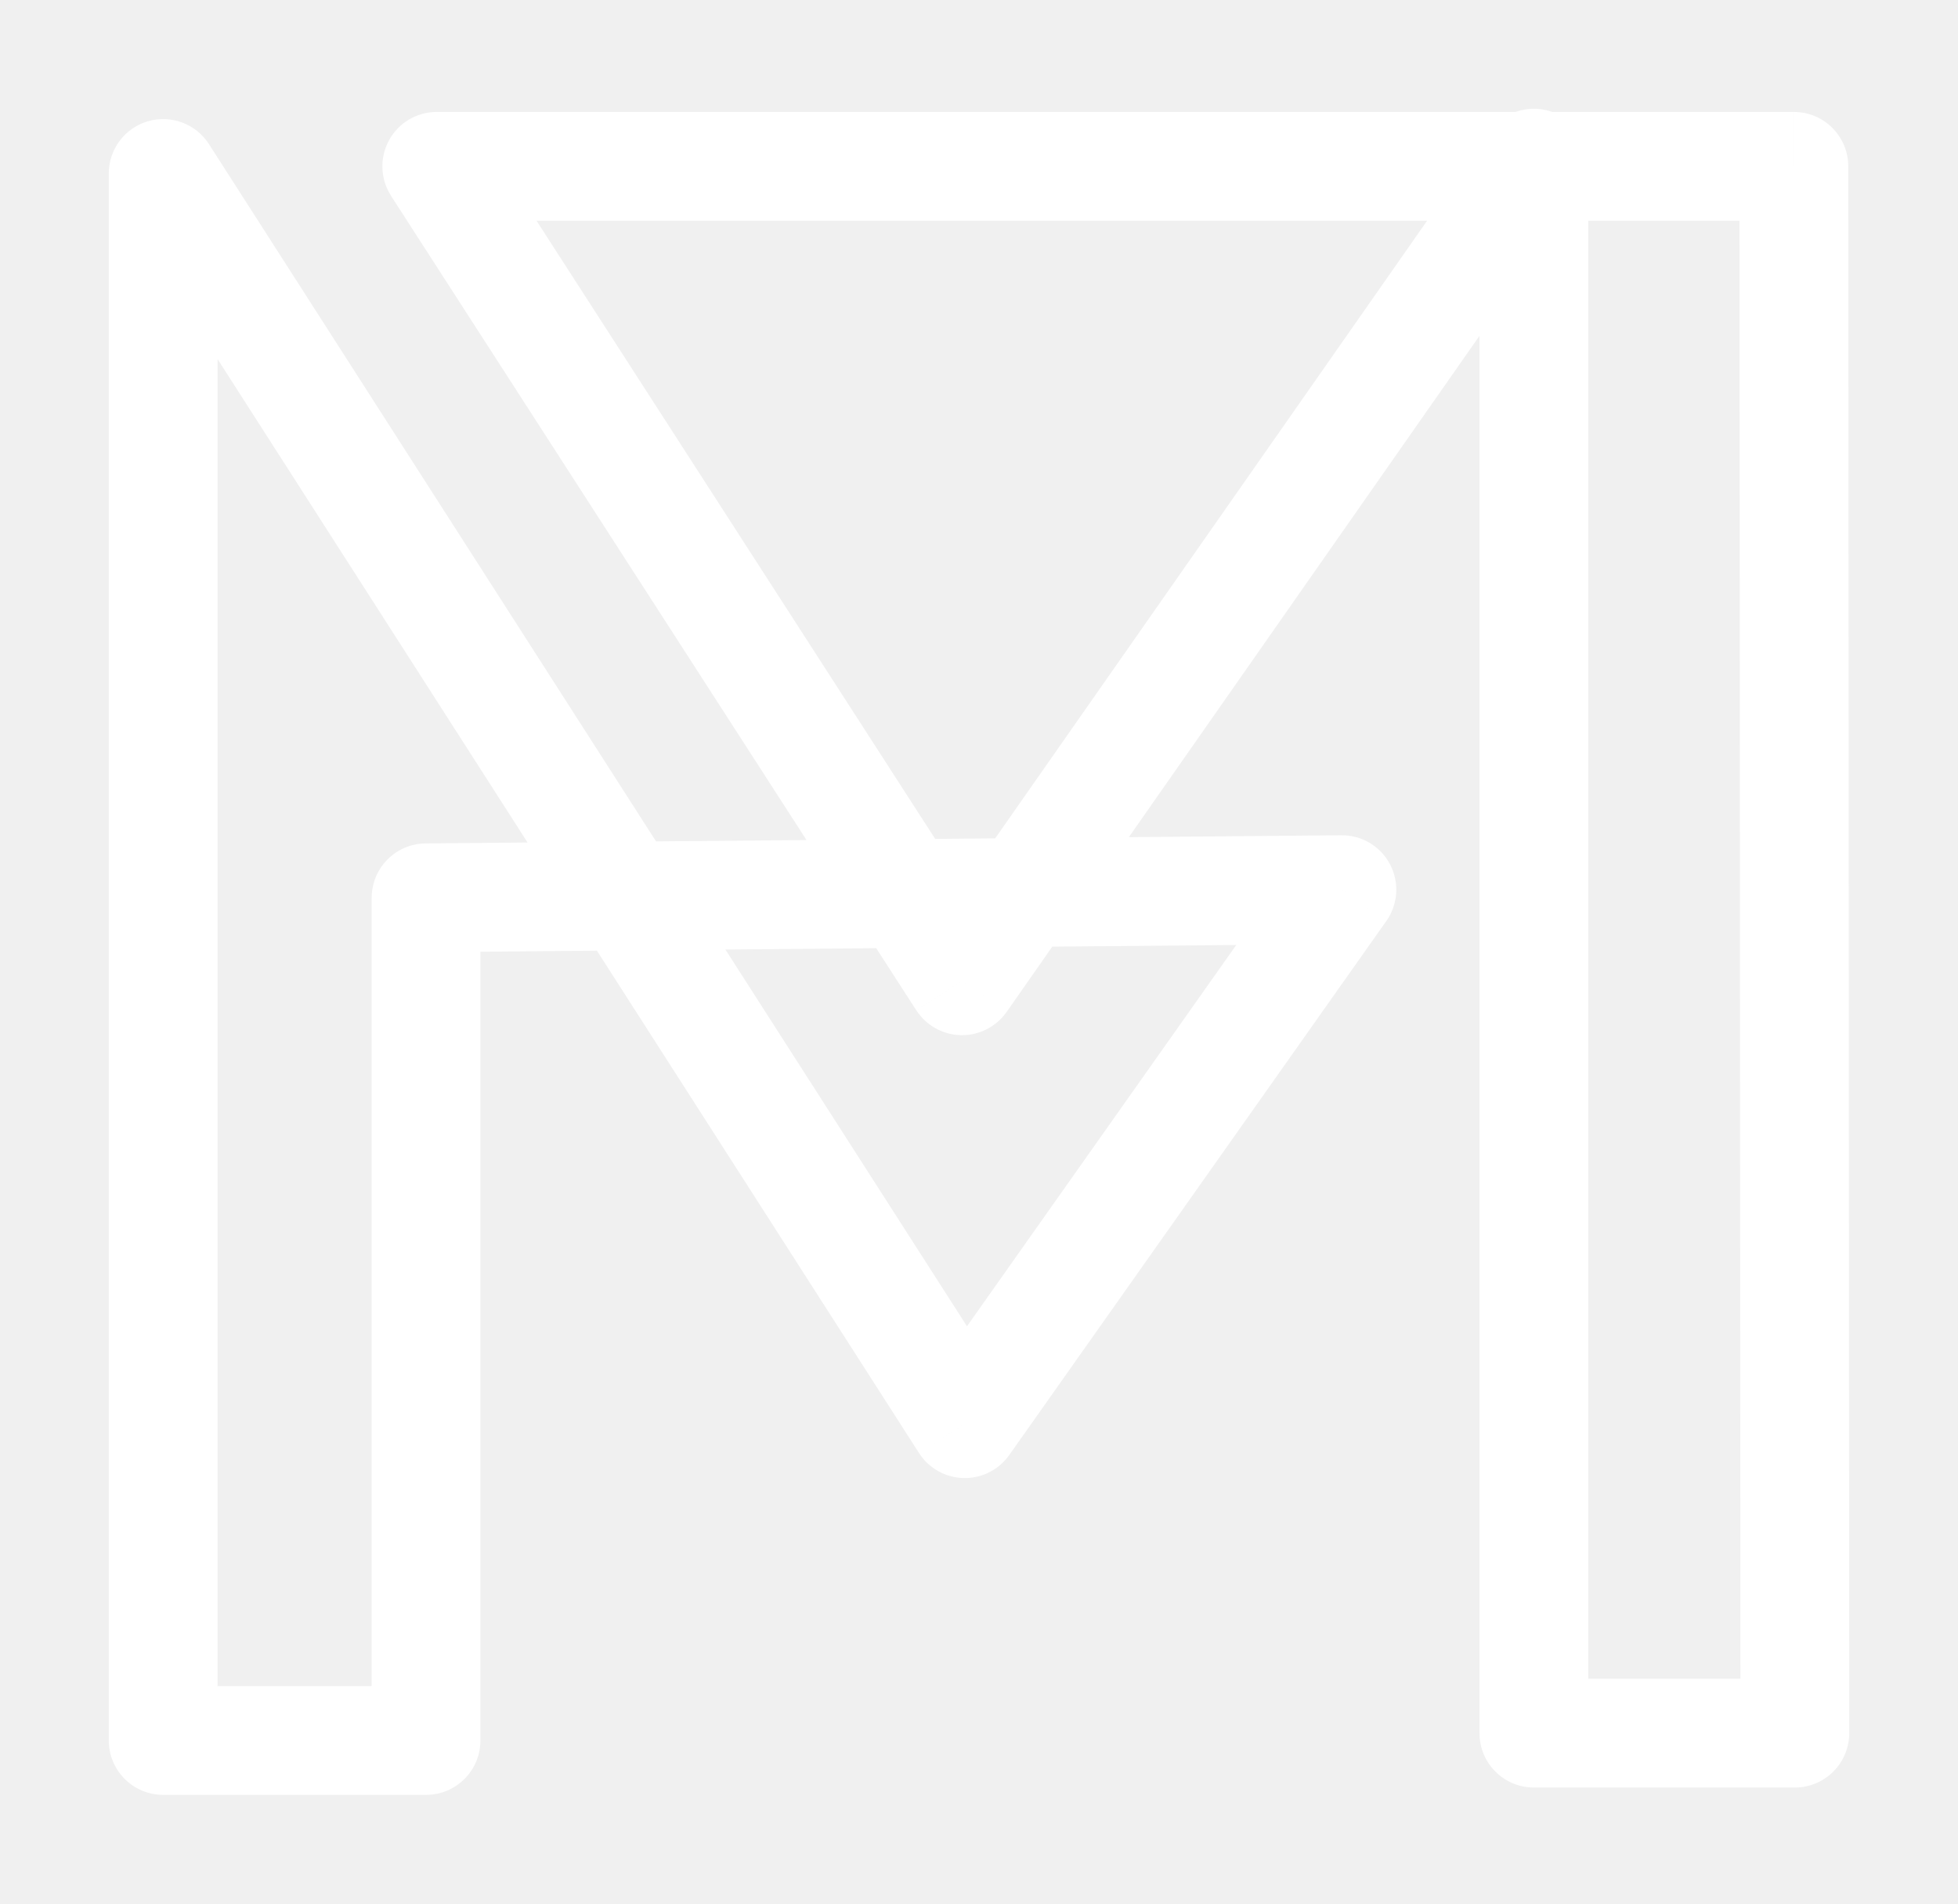
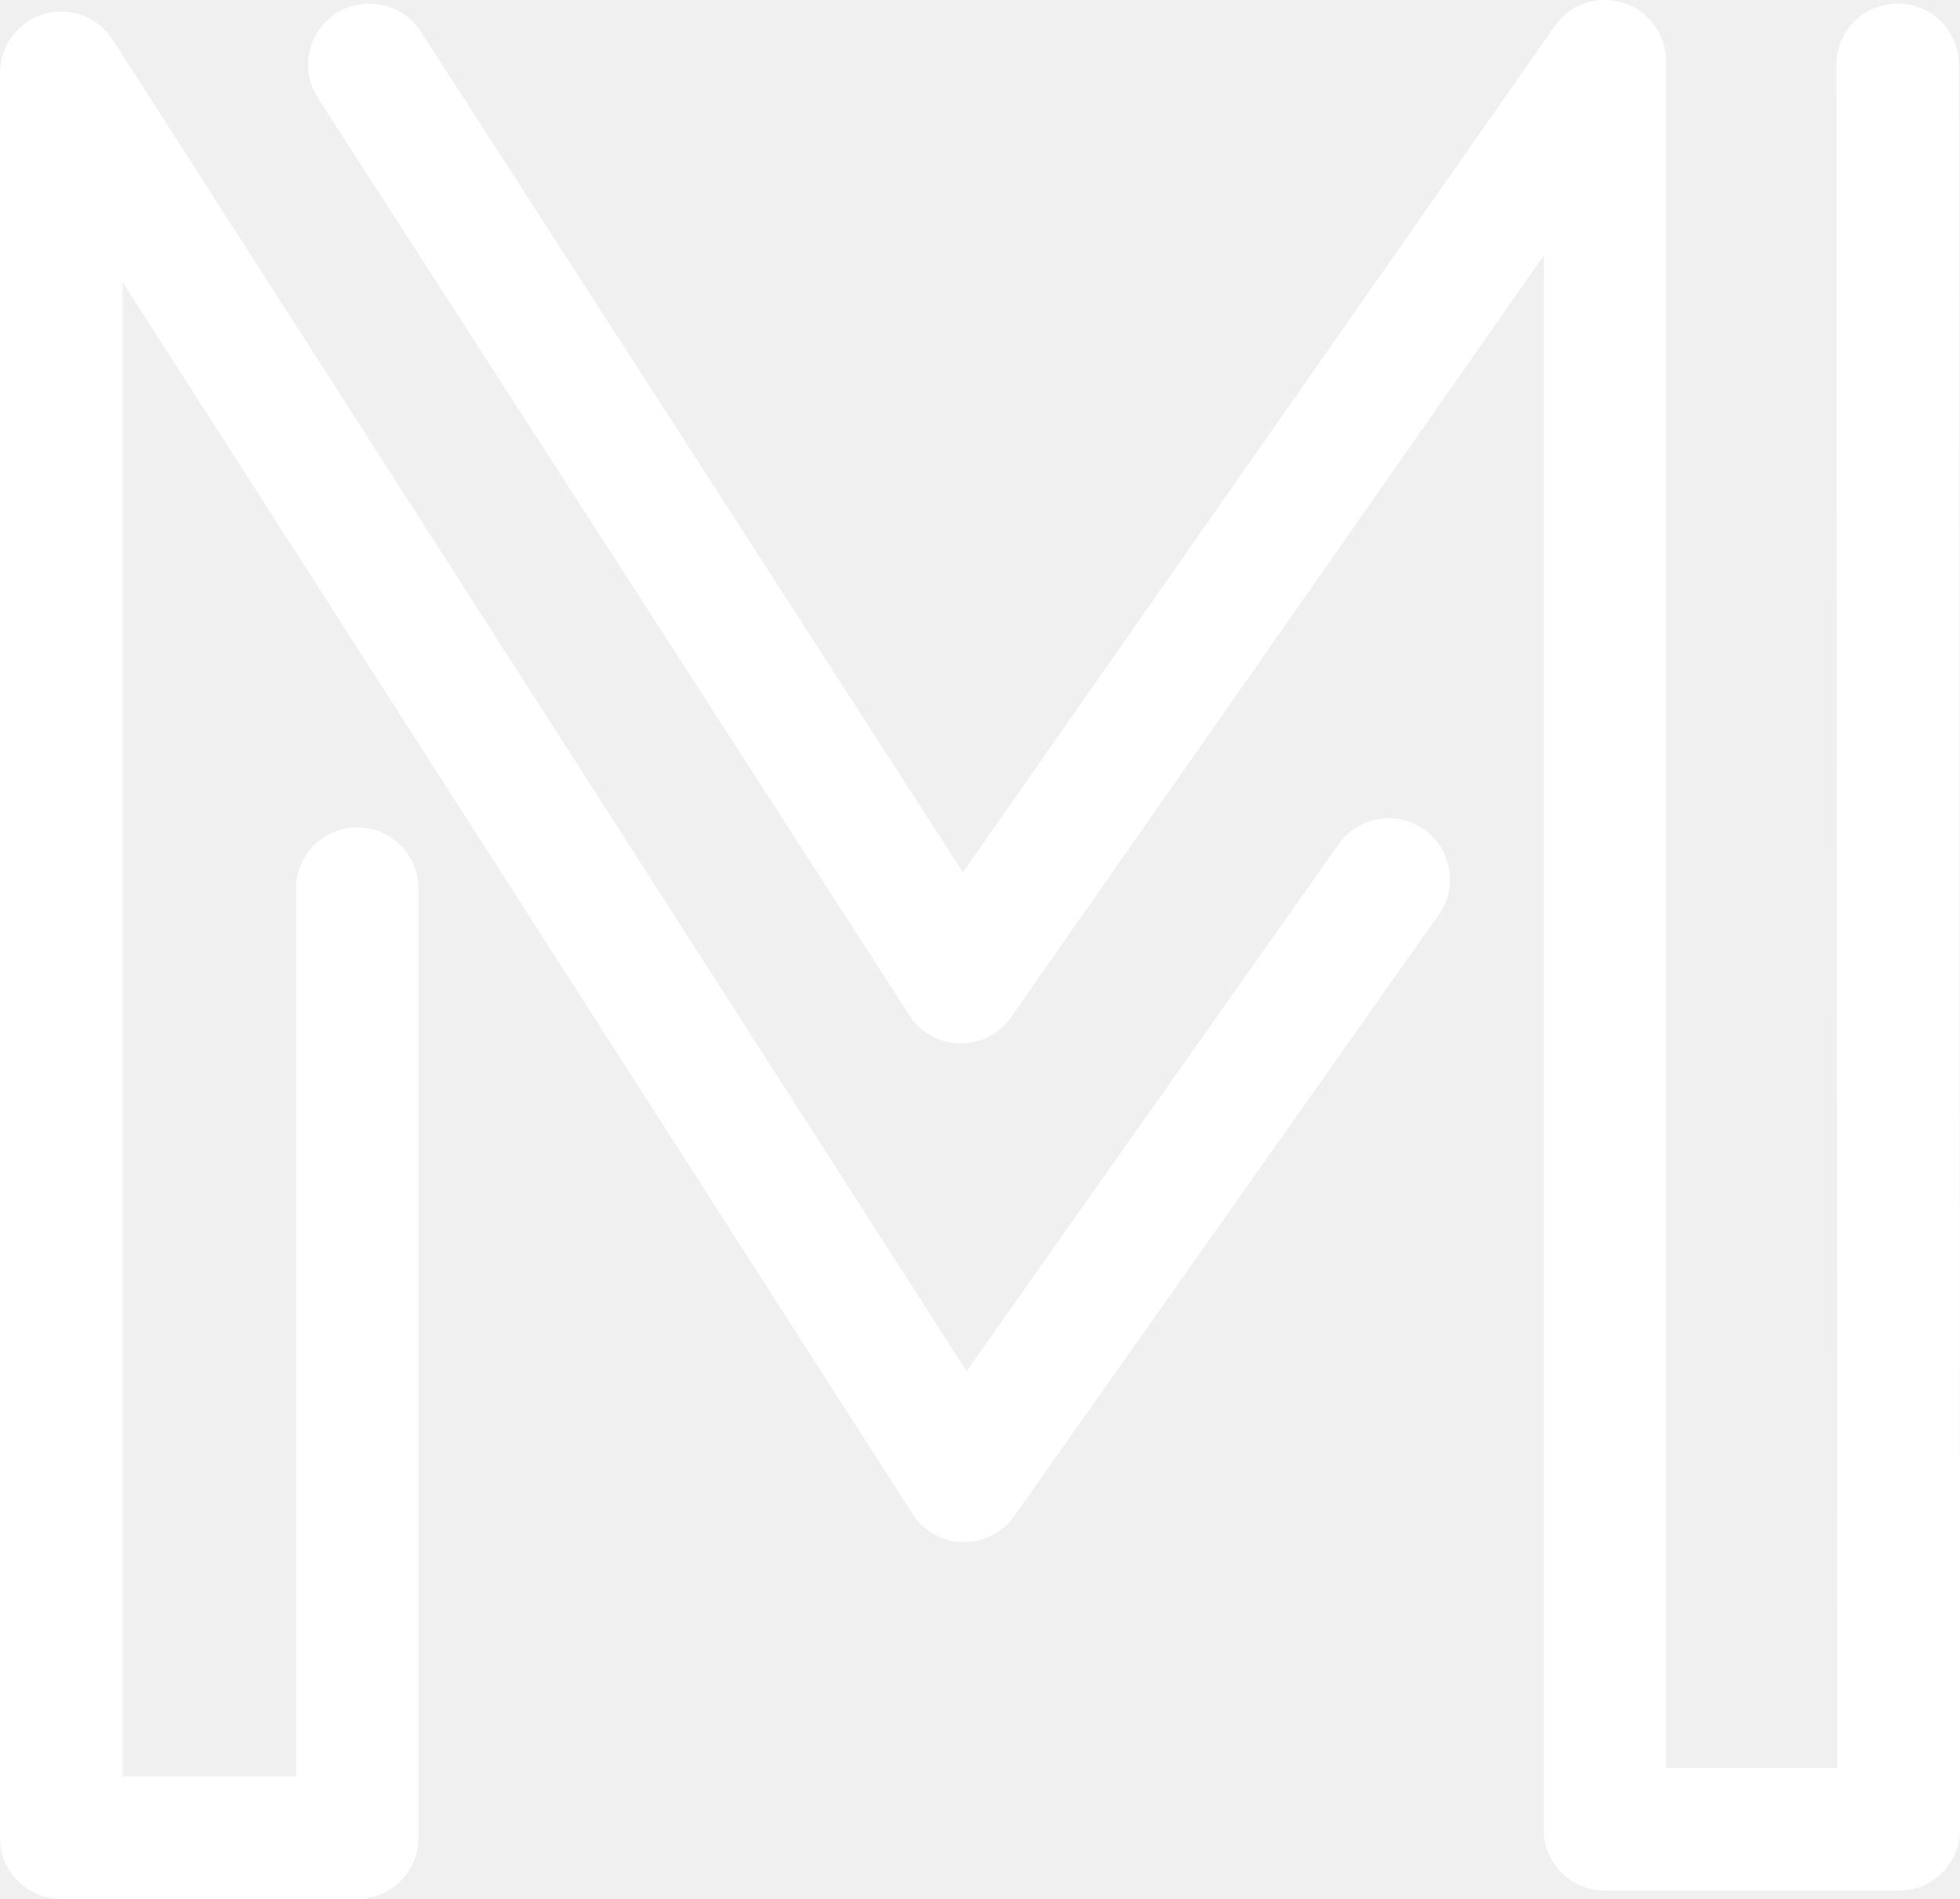
- <svg xmlns="http://www.w3.org/2000/svg" xmlns:xlink="http://www.w3.org/1999/xlink" width="36" height="35" viewBox="0 0 36 35">
-   <g>
-     <g>
-       <use xlink:href="#a" transform="translate(3 3)" fill="#FFF" />
-     </g>
-   </g>
-   <defs>
-     <path id="a" d="M5.03.058v-1A1 1 0 0 0 4.19.6l.84-.542zm9.71 23.117l-.843.54a1 1 0 0 0 1.659.037l-.817-.577zm6.933-9.818l.816.577a1 1 0 0 0-.825-1.577l.009 1zm-6.985 1.676l-.84.542a1 1 0 0 0 1.659.031l-.82-.573zM0 .19l.842-.54A1 1 0 0 0-1 .19h1zM0 29h-1a1 1 0 0 0 1 1v-1zm4.833 0v1a1 1 0 0 0 1-1h-1zm0-15.493l-.009-1a1 1 0 0 0-.99 1h1zM25.202 0h1a1 1 0 0 0-1.82-.573l.82.573zm4.78.058h1a1 1 0 0 0-1-1v1zM30 28.865v1a1 1 0 0 0 1-1h-1zm-4.798 0h-1a1 1 0 0 0 1 1v-1zM4.189.6l8.623 13.37 1.681-1.083L5.87-.484 4.19.6zM25.161-.942H5.03v2h20.13v-2zm-8.518 14.924L25.98.632 24.34-.516l-9.337 13.351 1.639 1.146zm-.829-1.573l-2.17.02.018 2 2.17-.02-.018-2zm-8.137 1.605l6.22 9.701 1.684-1.08-6.22-9.7-1.684 1.079zm7.879 9.738l6.933-9.818-1.633-1.154-6.934 9.818 1.634 1.154zm6.108-11.395l-5.85.052.018 2 5.85-.052-.018-2zm-6.157 3.25l1.136-1.625-1.64-1.146-1.135 1.624 1.639 1.146zm-2.695-1.636l1.035 1.604 1.68-1.084-1.034-1.604-1.68 1.084zm.832-1.542l-5.134.045.017 2 5.135-.046-.018-2zM-.842.729l8.519 13.285 1.683-1.08L.842-.35-.842.73zM1 29V.19h-2V29h2zm3.833-1H0v2h4.833v-2zm-1-14.493V29h2V13.507h-2zm4.677-1.033l-3.686.033.018 2 3.685-.033-.017-2zM25.202-.942h-.04v2h.04v-2zM25.98.631l.04-.058-1.639-1.146-.04.058L25.98.631zM24.2 0v.058h2V0h-2zm5.781-.942h-4.78v2h4.78v-2zM31 28.865L30.982.057l-2 .002L29 28.866l2-.001zm-5.798 1H30v-2h-4.798v2zm-1-29.807v28.807h2V.058h-2z" />
-   </defs>
+ <svg xmlns="http://www.w3.org/2000/svg" width="32" height="31" viewBox="0 0 32 31">
+   <path d="M5.833 14.507V30H1V1.19l14.74 22.985 6.933-9.818M6.03 1.058l9.657 14.975L26.202 1v28.865H31l-.018-28.807" stroke="#FFF" stroke-width="2" fill="none" stroke-linecap="round" stroke-linejoin="round" />
</svg>
